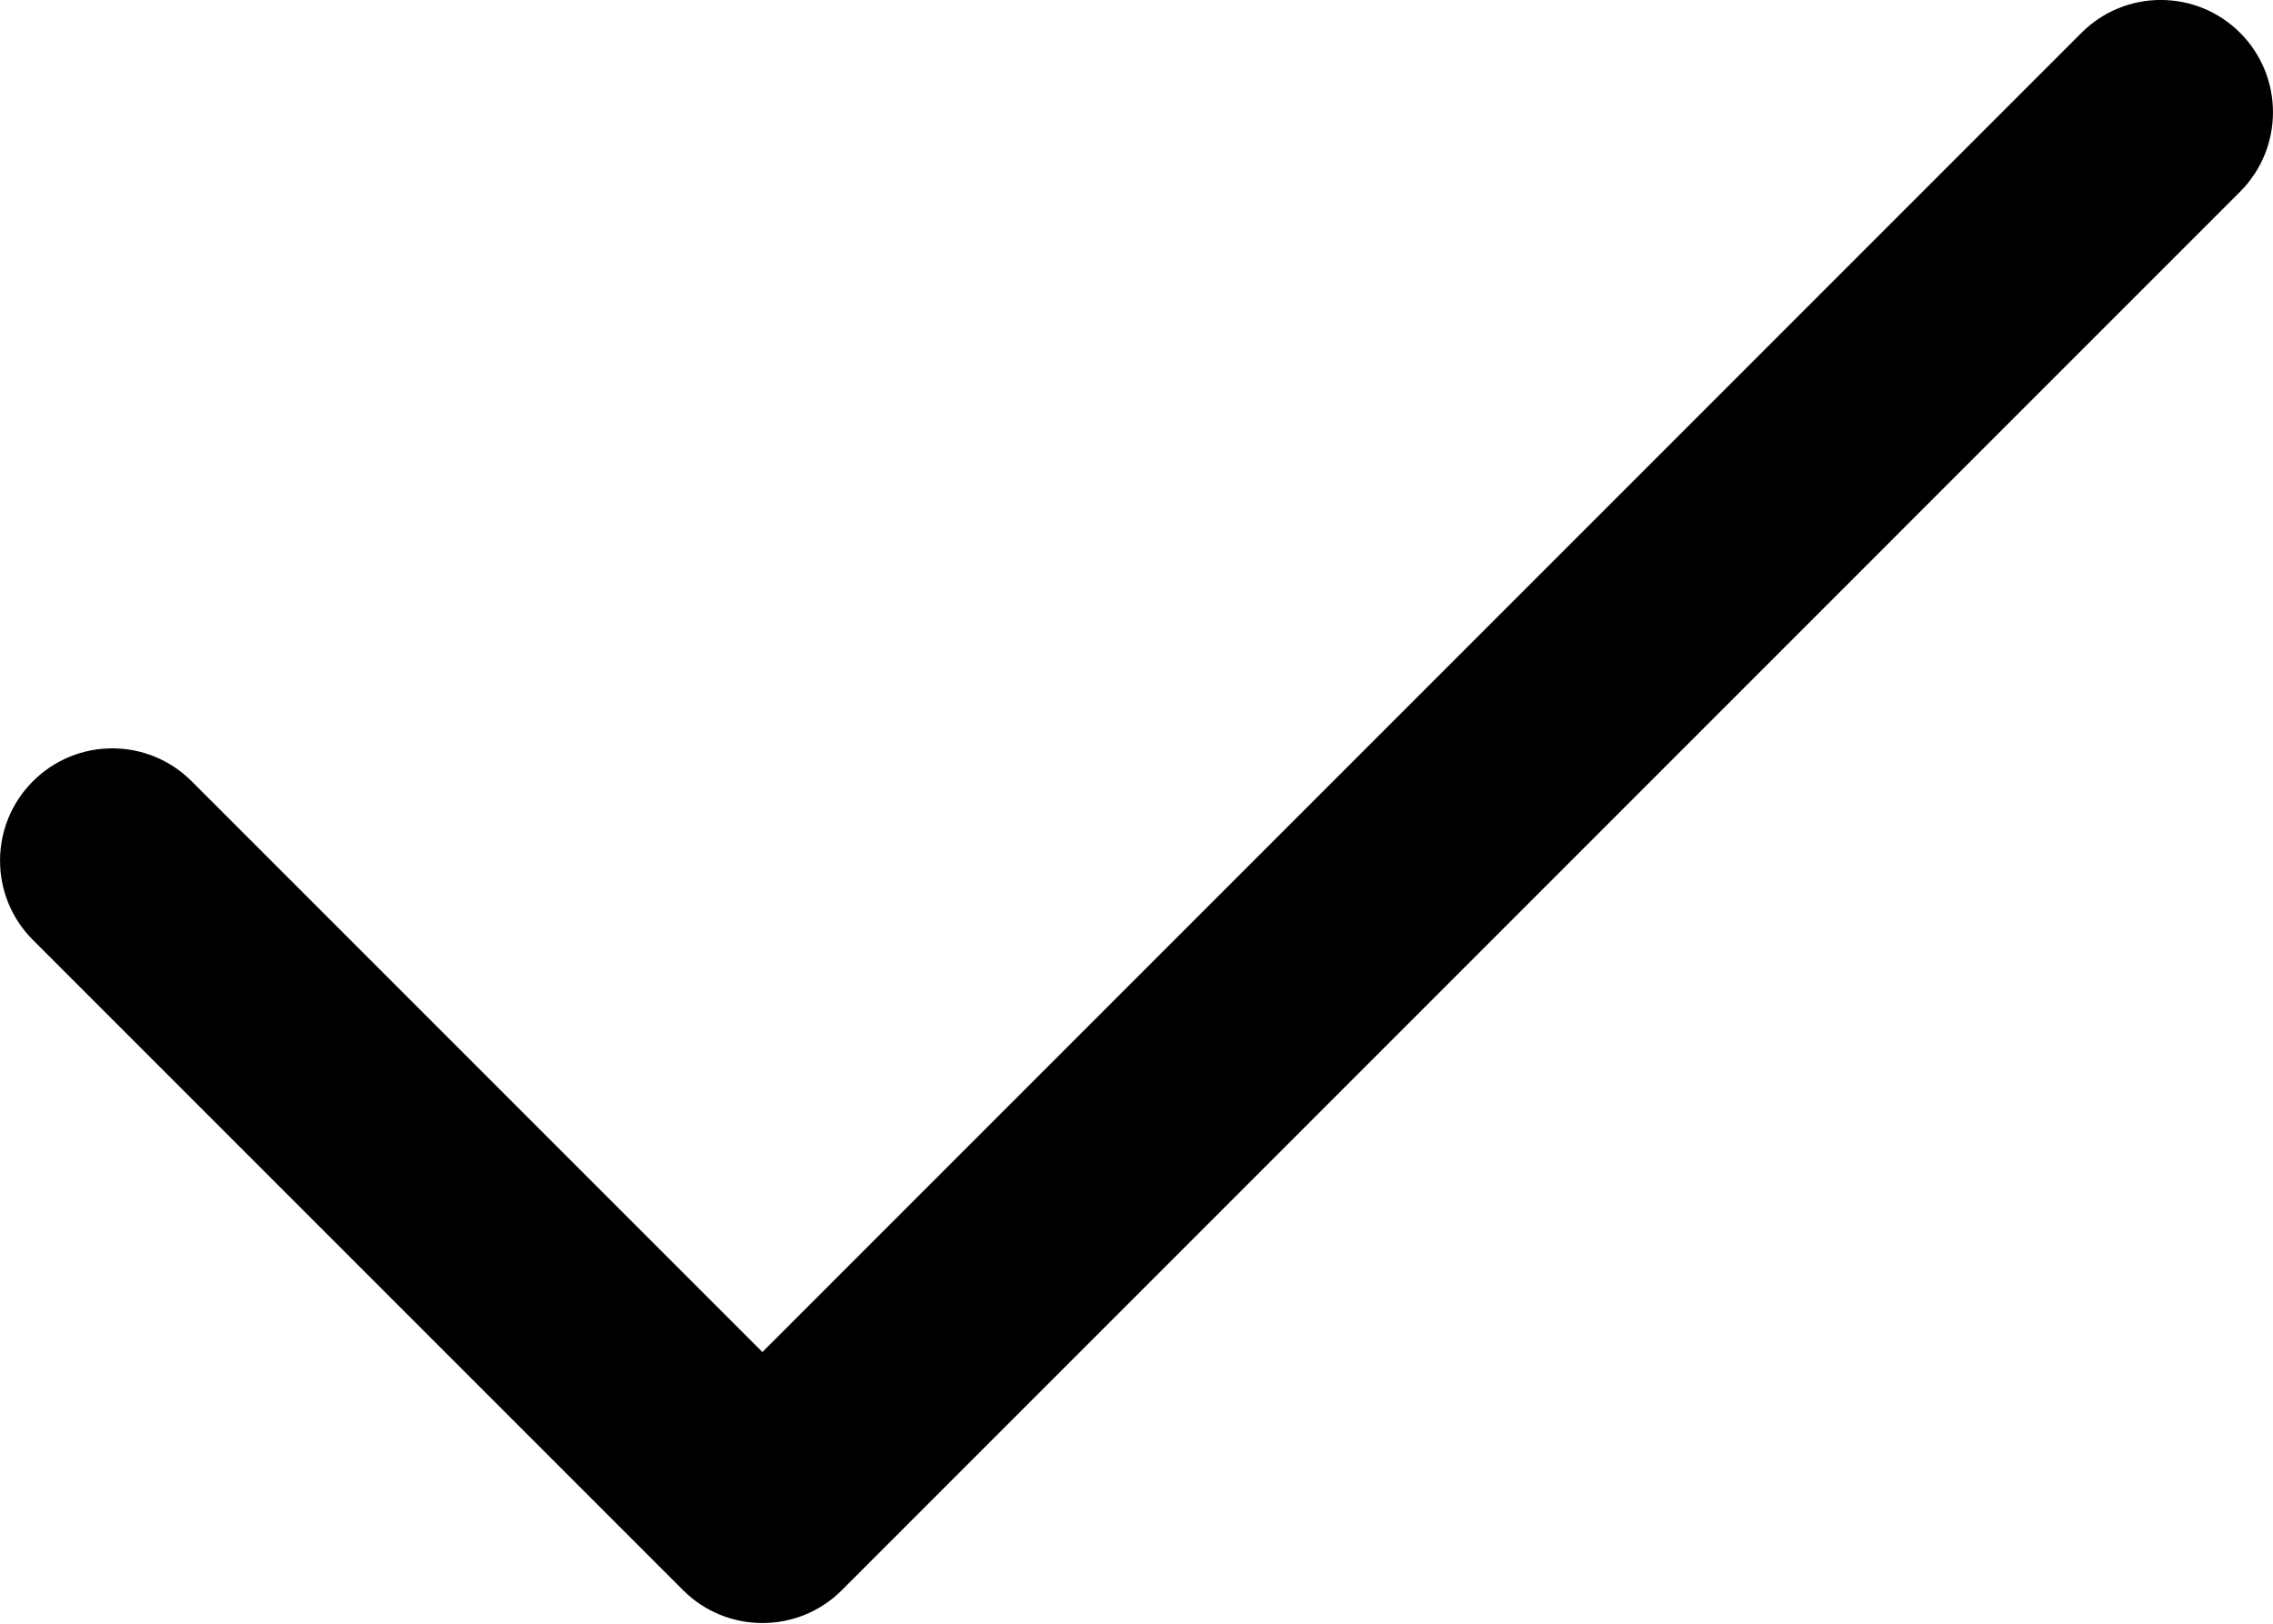
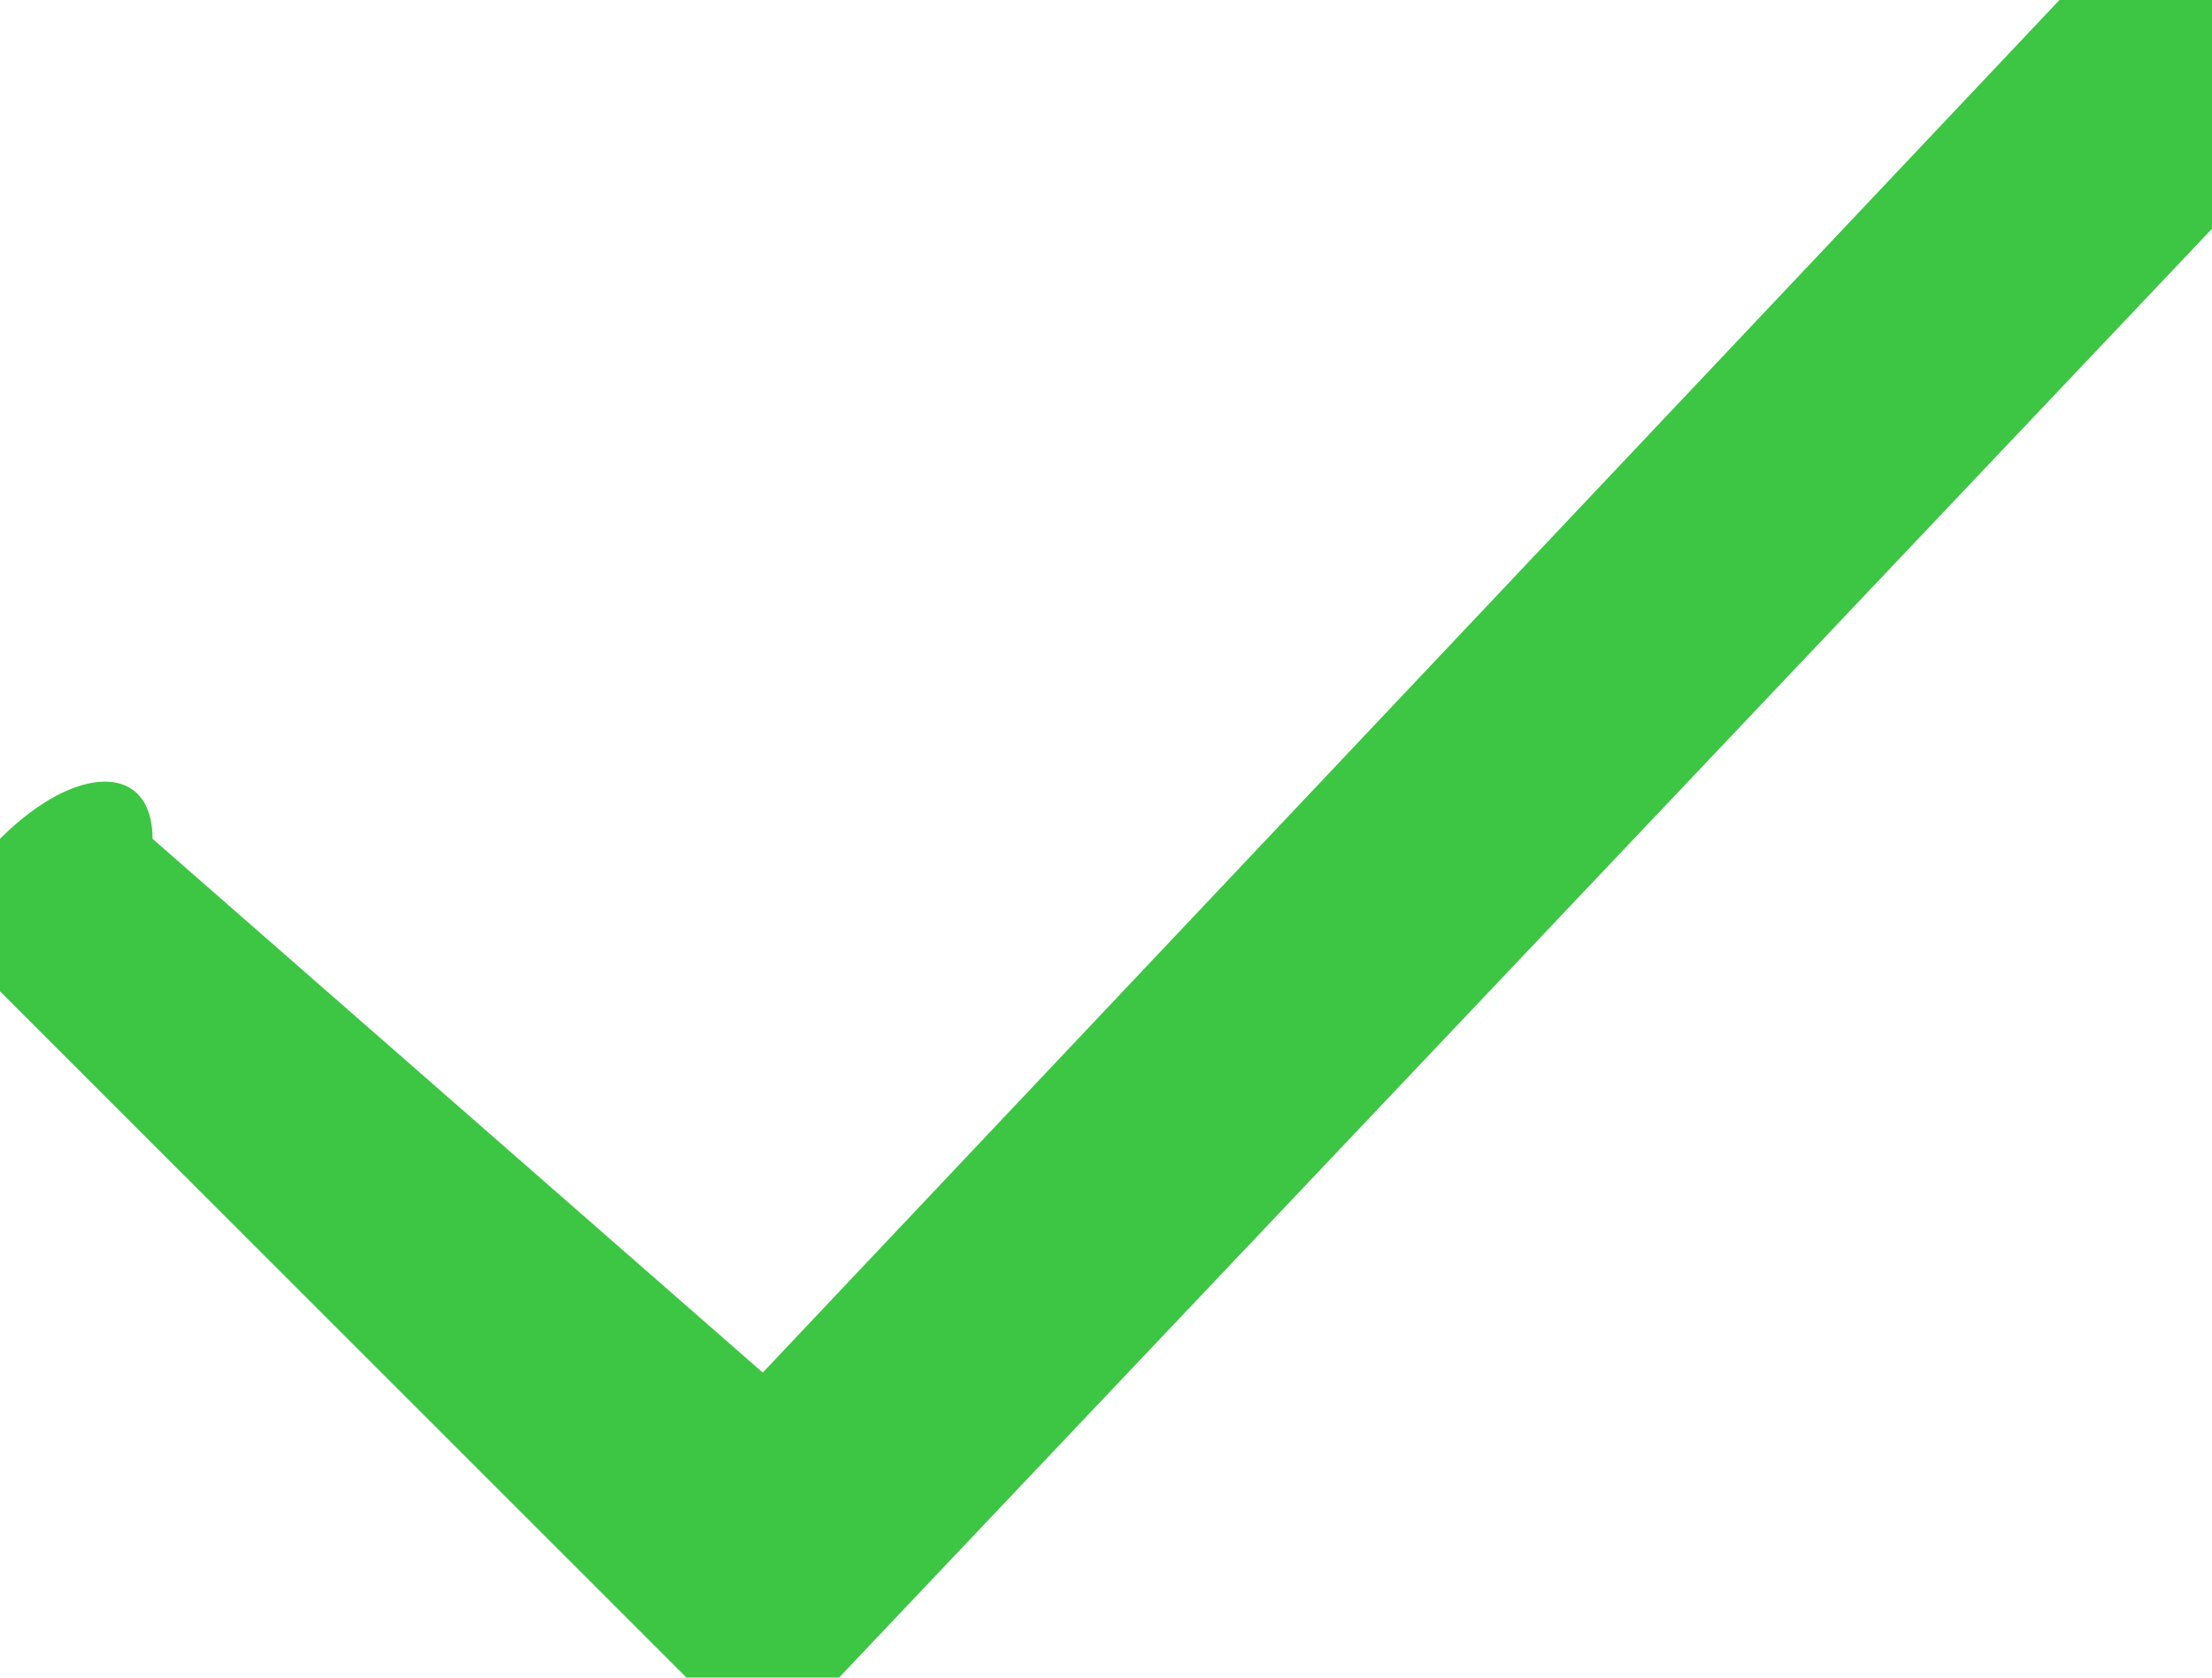
- <svg xmlns="http://www.w3.org/2000/svg" version="1.0" id="Layer_1" x="0px" y="0px" width="30.375px" height="21.688px" viewBox="0 0 30.375 21.688" enable-background="new 0 0 30.375 21.688" xml:space="preserve">
-   <path d="M29.936,0.439c-0.586-0.586-1.535-0.586-2.121,0L10.188,18.066l-7.627-7.627c-0.586-0.586-1.535-0.586-2.121,0  s-0.586,1.535,0,2.121l8.688,8.688c0.293,0.293,0.677,0.439,1.061,0.439s0.768-0.146,1.061-0.439L29.936,2.561  C30.521,1.975,30.521,1.025,29.936,0.439z" />
+ <svg xmlns="http://www.w3.org/2000/svg" xml:space="preserve" width="29px" height="22px" version="1.1" style="shape-rendering:geometricPrecision; text-rendering:geometricPrecision; image-rendering:optimizeQuality; fill-rule:evenodd; clip-rule:evenodd" viewBox="0 0 29 22" enable-background="new 0 0 30.375 21.688">
+   <defs>
+     <style type="text/css">
+    
+     .fil0 {fill:#3DC644}
+    
+   </style>
+   </defs>
+   <g id="Слой_x0020_1">
+     <path class="fil0" d="M29 0c-1,0 -2,0 -2,0l-17 18 -8 -7c0,-1 -1,-1 -2,0 0,0 0,1 0,2l9 9c0,0 0,0 1,0 0,0 0,0 1,0l18 -19c0,-1 0,-2 0,-3z" />
+   </g>
</svg>
